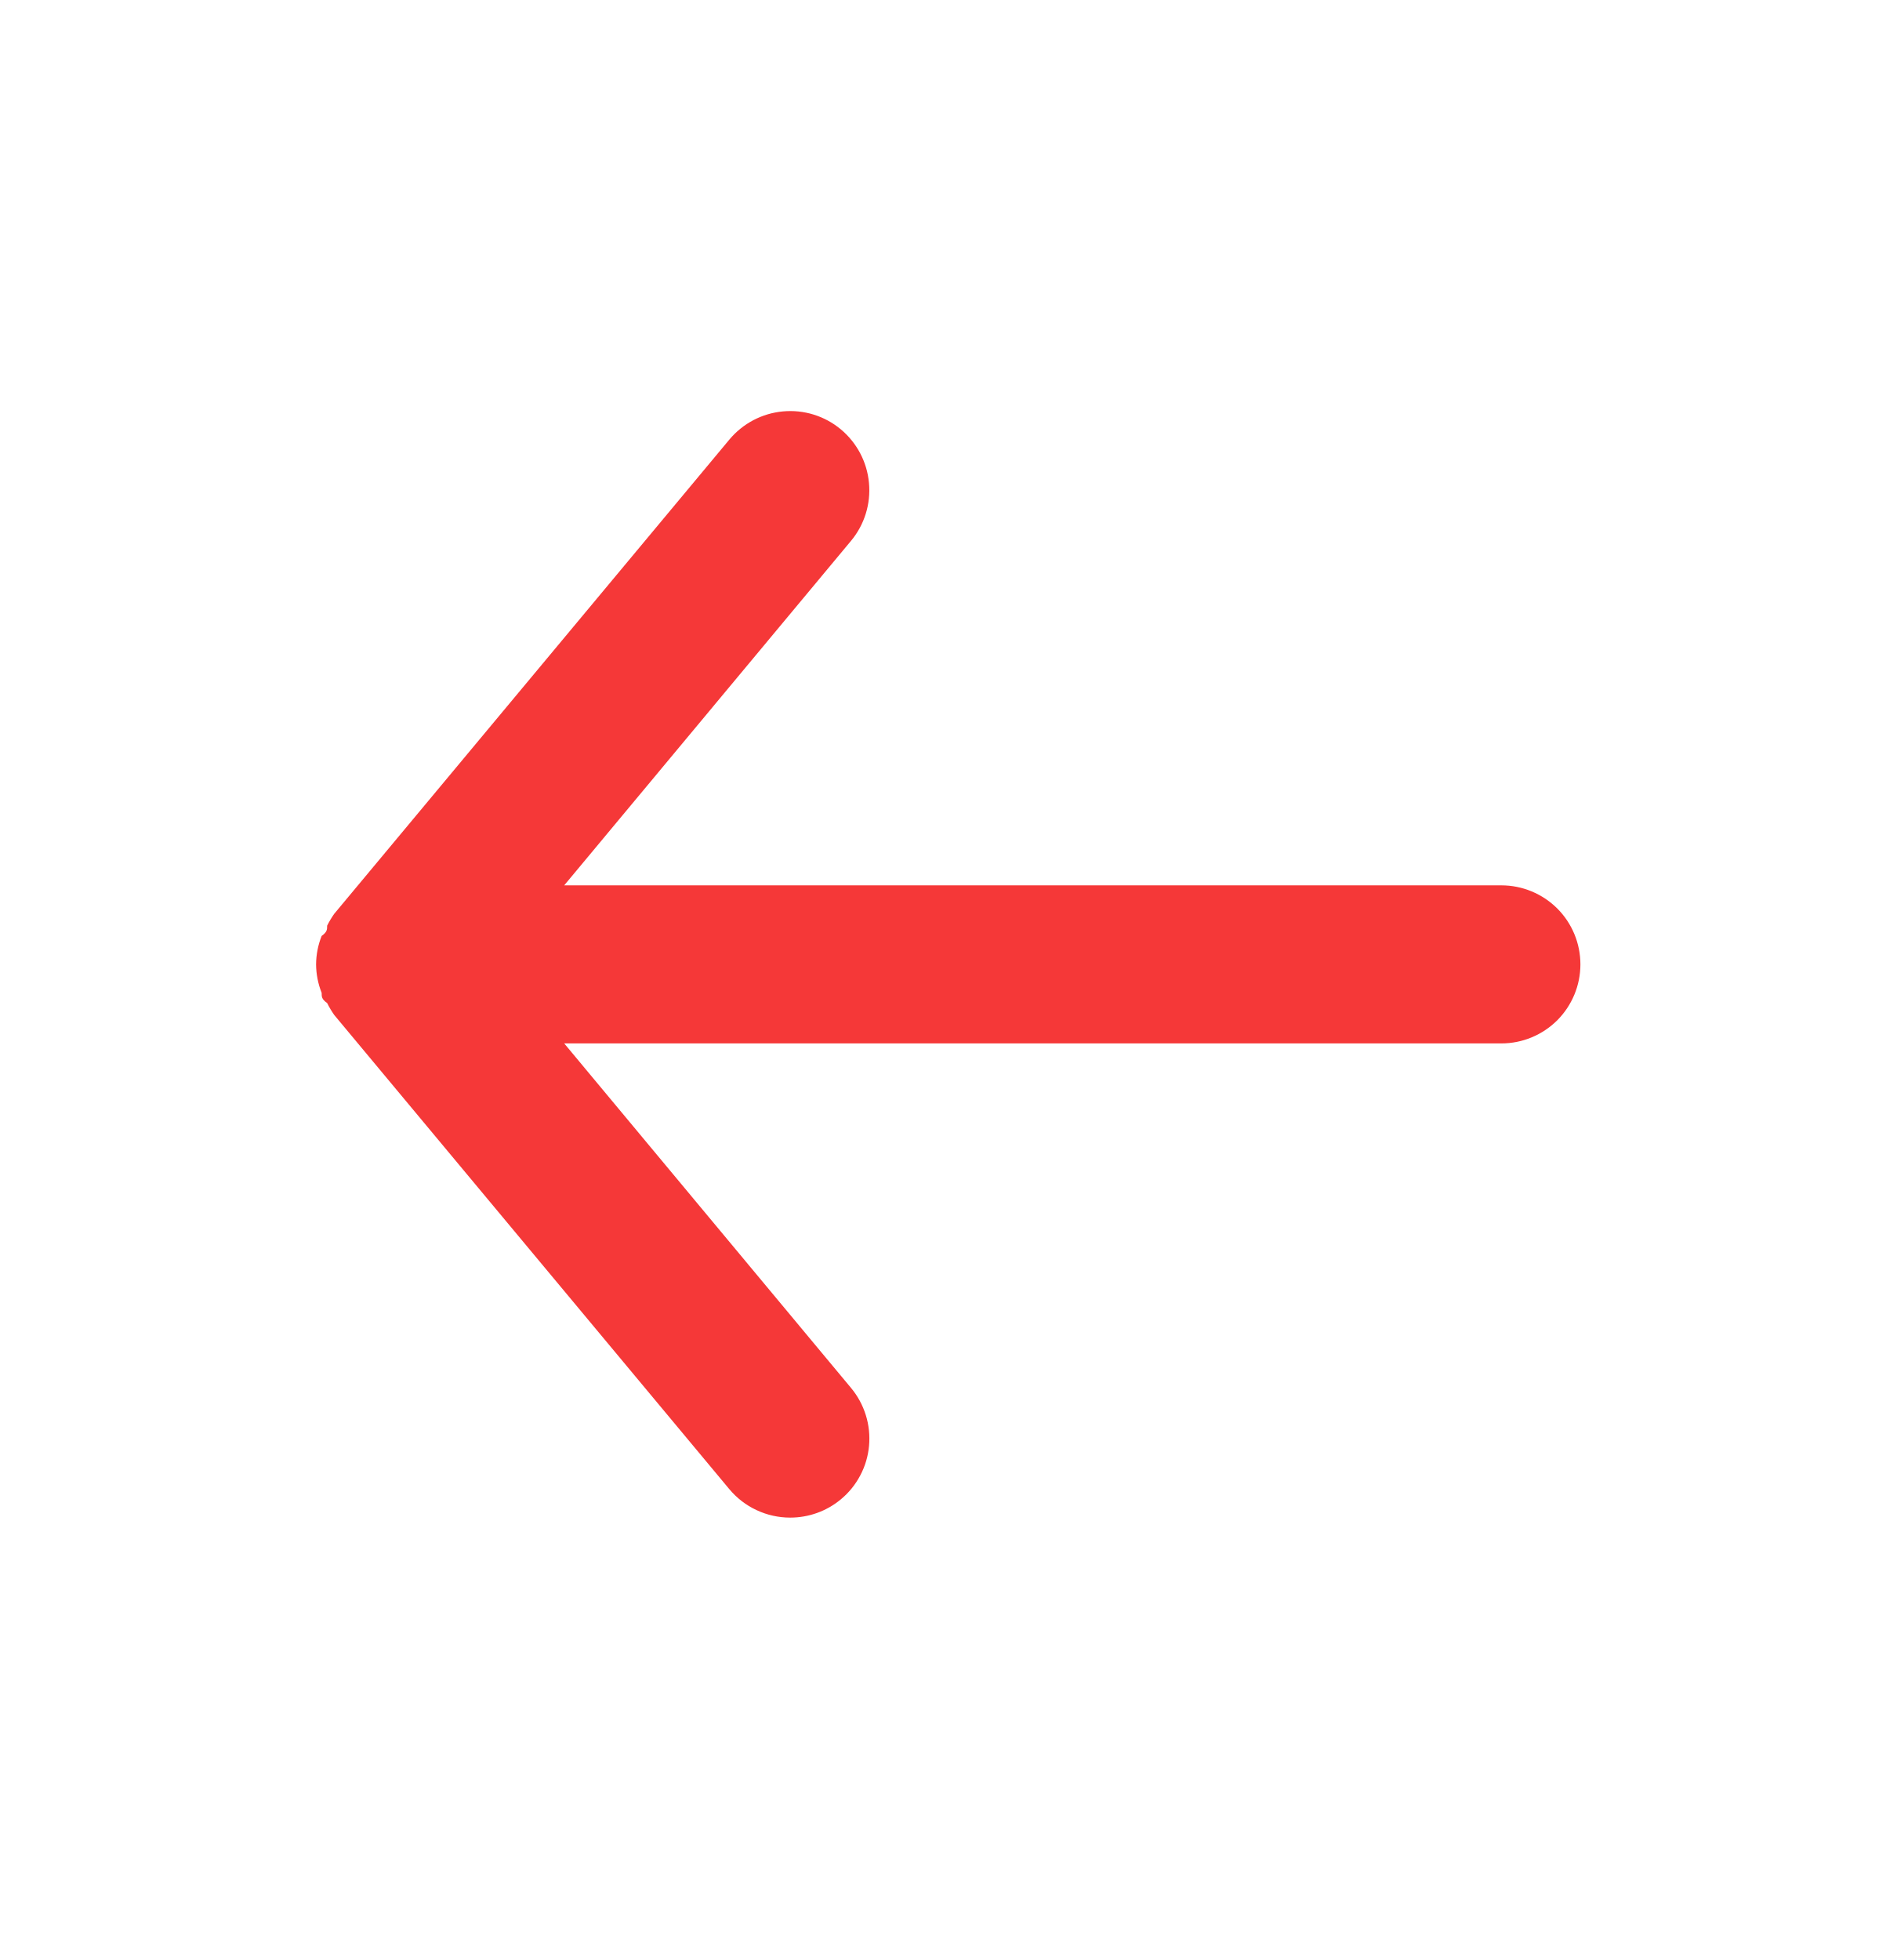
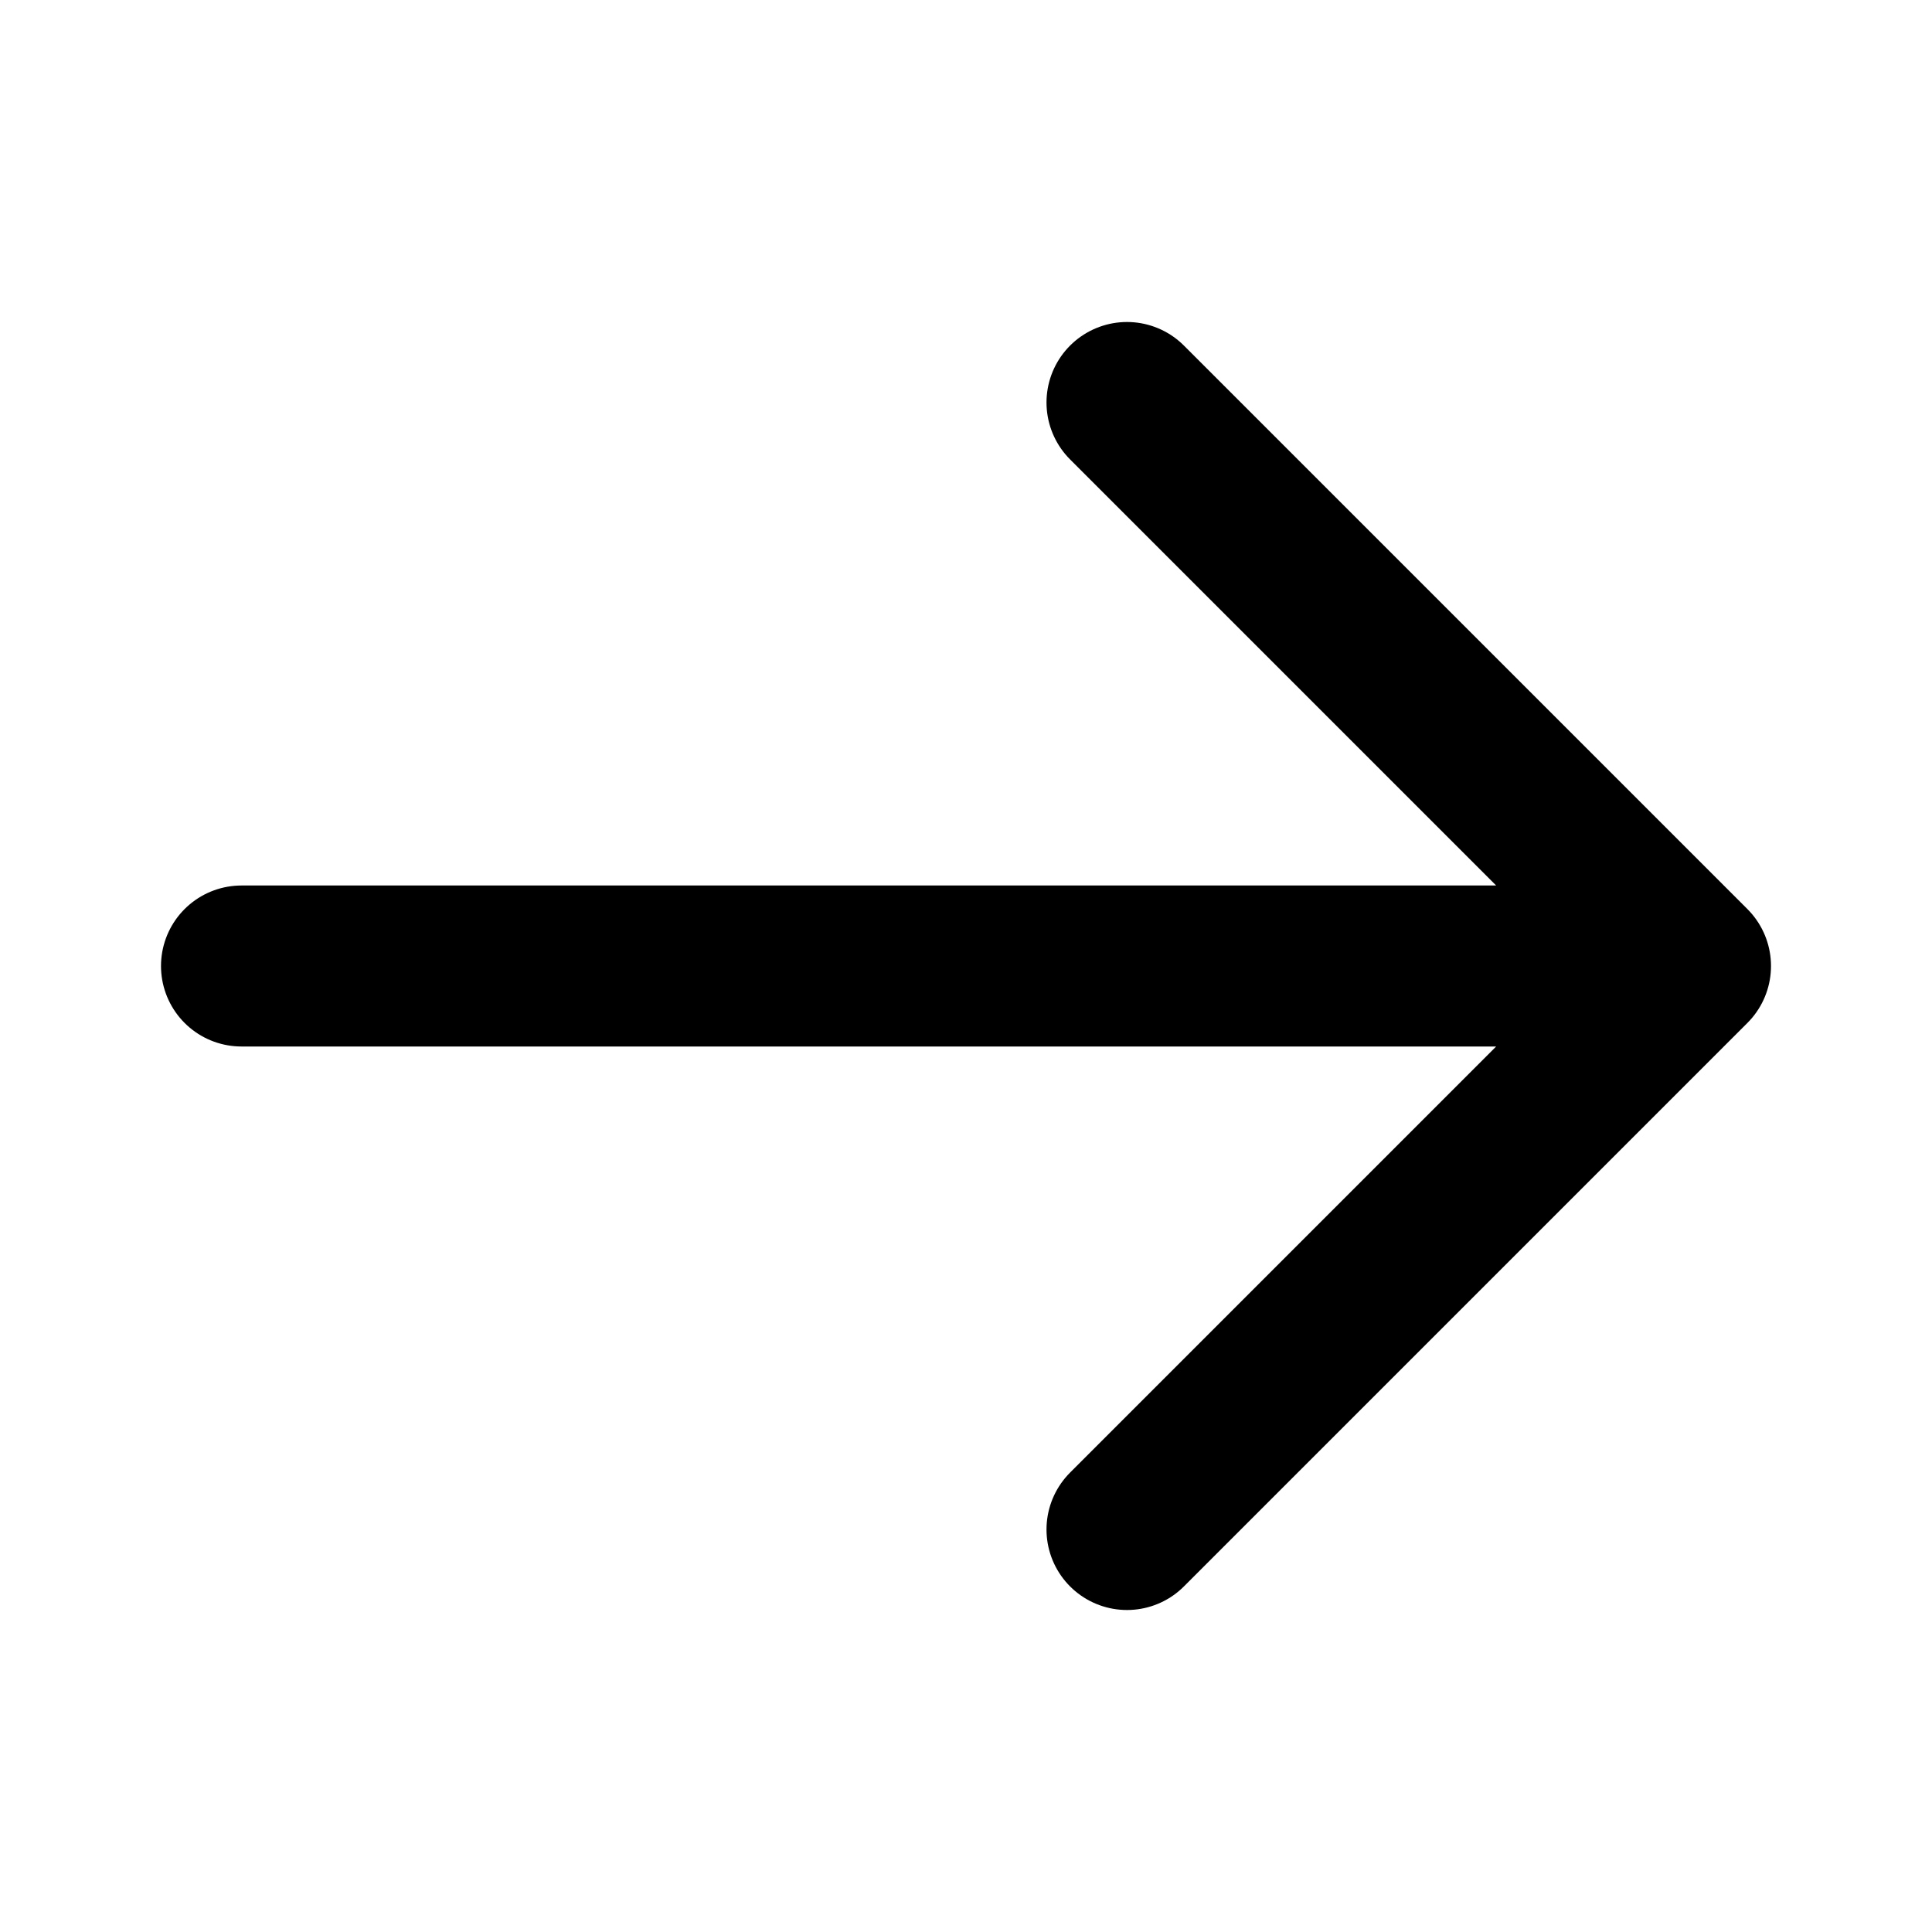
- <svg xmlns="http://www.w3.org/2000/svg" width="30" height="31" viewBox="0 0 30 31" fill="none">
-   <path d="M23.75 14.003H8.925L13.463 8.553C13.675 8.298 13.777 7.969 13.746 7.638C13.716 7.307 13.555 7.003 13.3 6.79C13.045 6.578 12.716 6.476 12.385 6.507C12.055 6.537 11.75 6.698 11.537 6.953L5.287 14.453C5.245 14.513 5.208 14.575 5.175 14.64C5.175 14.703 5.175 14.74 5.088 14.803C5.031 14.946 5.001 15.099 5 15.253C5.001 15.407 5.031 15.56 5.088 15.703C5.088 15.765 5.088 15.803 5.175 15.865C5.208 15.931 5.245 15.993 5.287 16.053L11.537 23.553C11.655 23.694 11.802 23.808 11.969 23.885C12.135 23.963 12.316 24.003 12.5 24.003C12.792 24.003 13.075 23.902 13.3 23.715C13.427 23.61 13.531 23.482 13.608 23.336C13.685 23.191 13.732 23.032 13.747 22.868C13.762 22.704 13.745 22.539 13.696 22.382C13.647 22.225 13.568 22.079 13.463 21.953L8.925 16.503H23.75C24.081 16.503 24.399 16.371 24.634 16.137C24.868 15.902 25 15.584 25 15.253C25 14.921 24.868 14.603 24.634 14.369C24.399 14.135 24.081 14.003 23.75 14.003Z" fill="#F53838" />
+ <svg xmlns="http://www.w3.org/2000/svg" class="w-6 h-6" fill="none" stroke="currentColor" viewBox="0 0 24 24">
+   <path stroke-linecap="round" stroke-linejoin="round" stroke-width="2" d="M14 5l7 7m0 0l-7 7m7-7H3" />
</svg>
